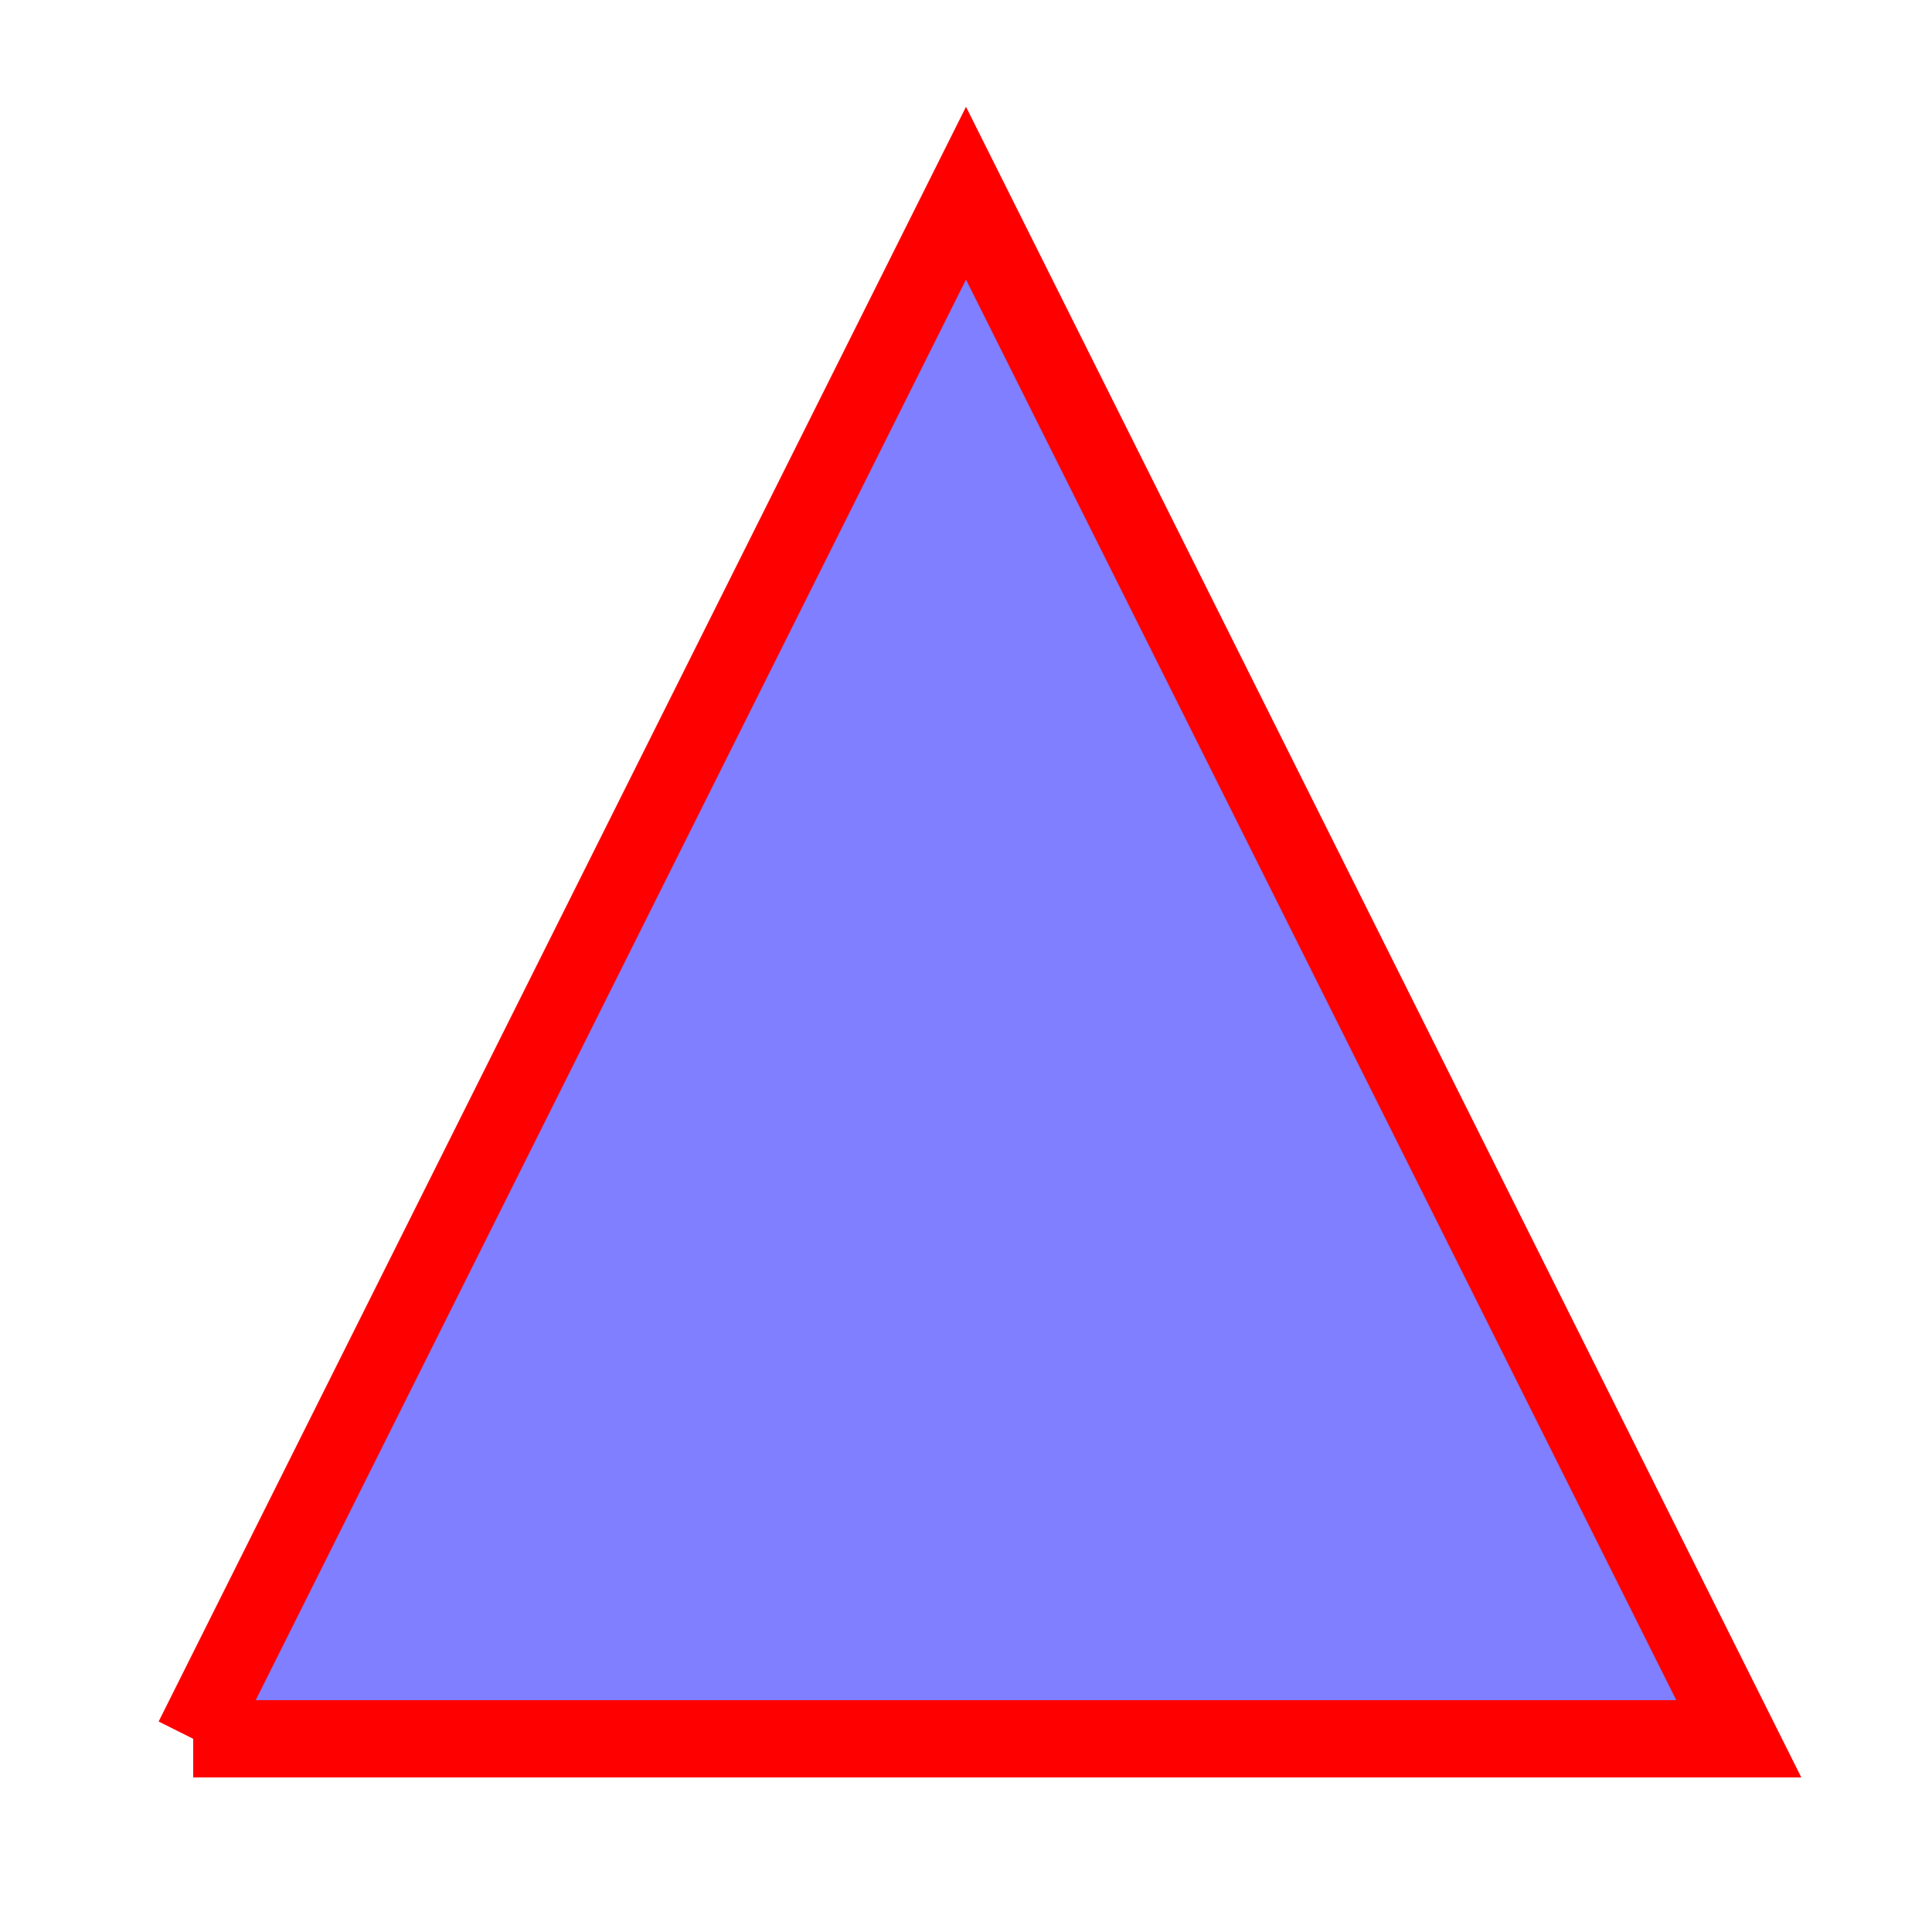
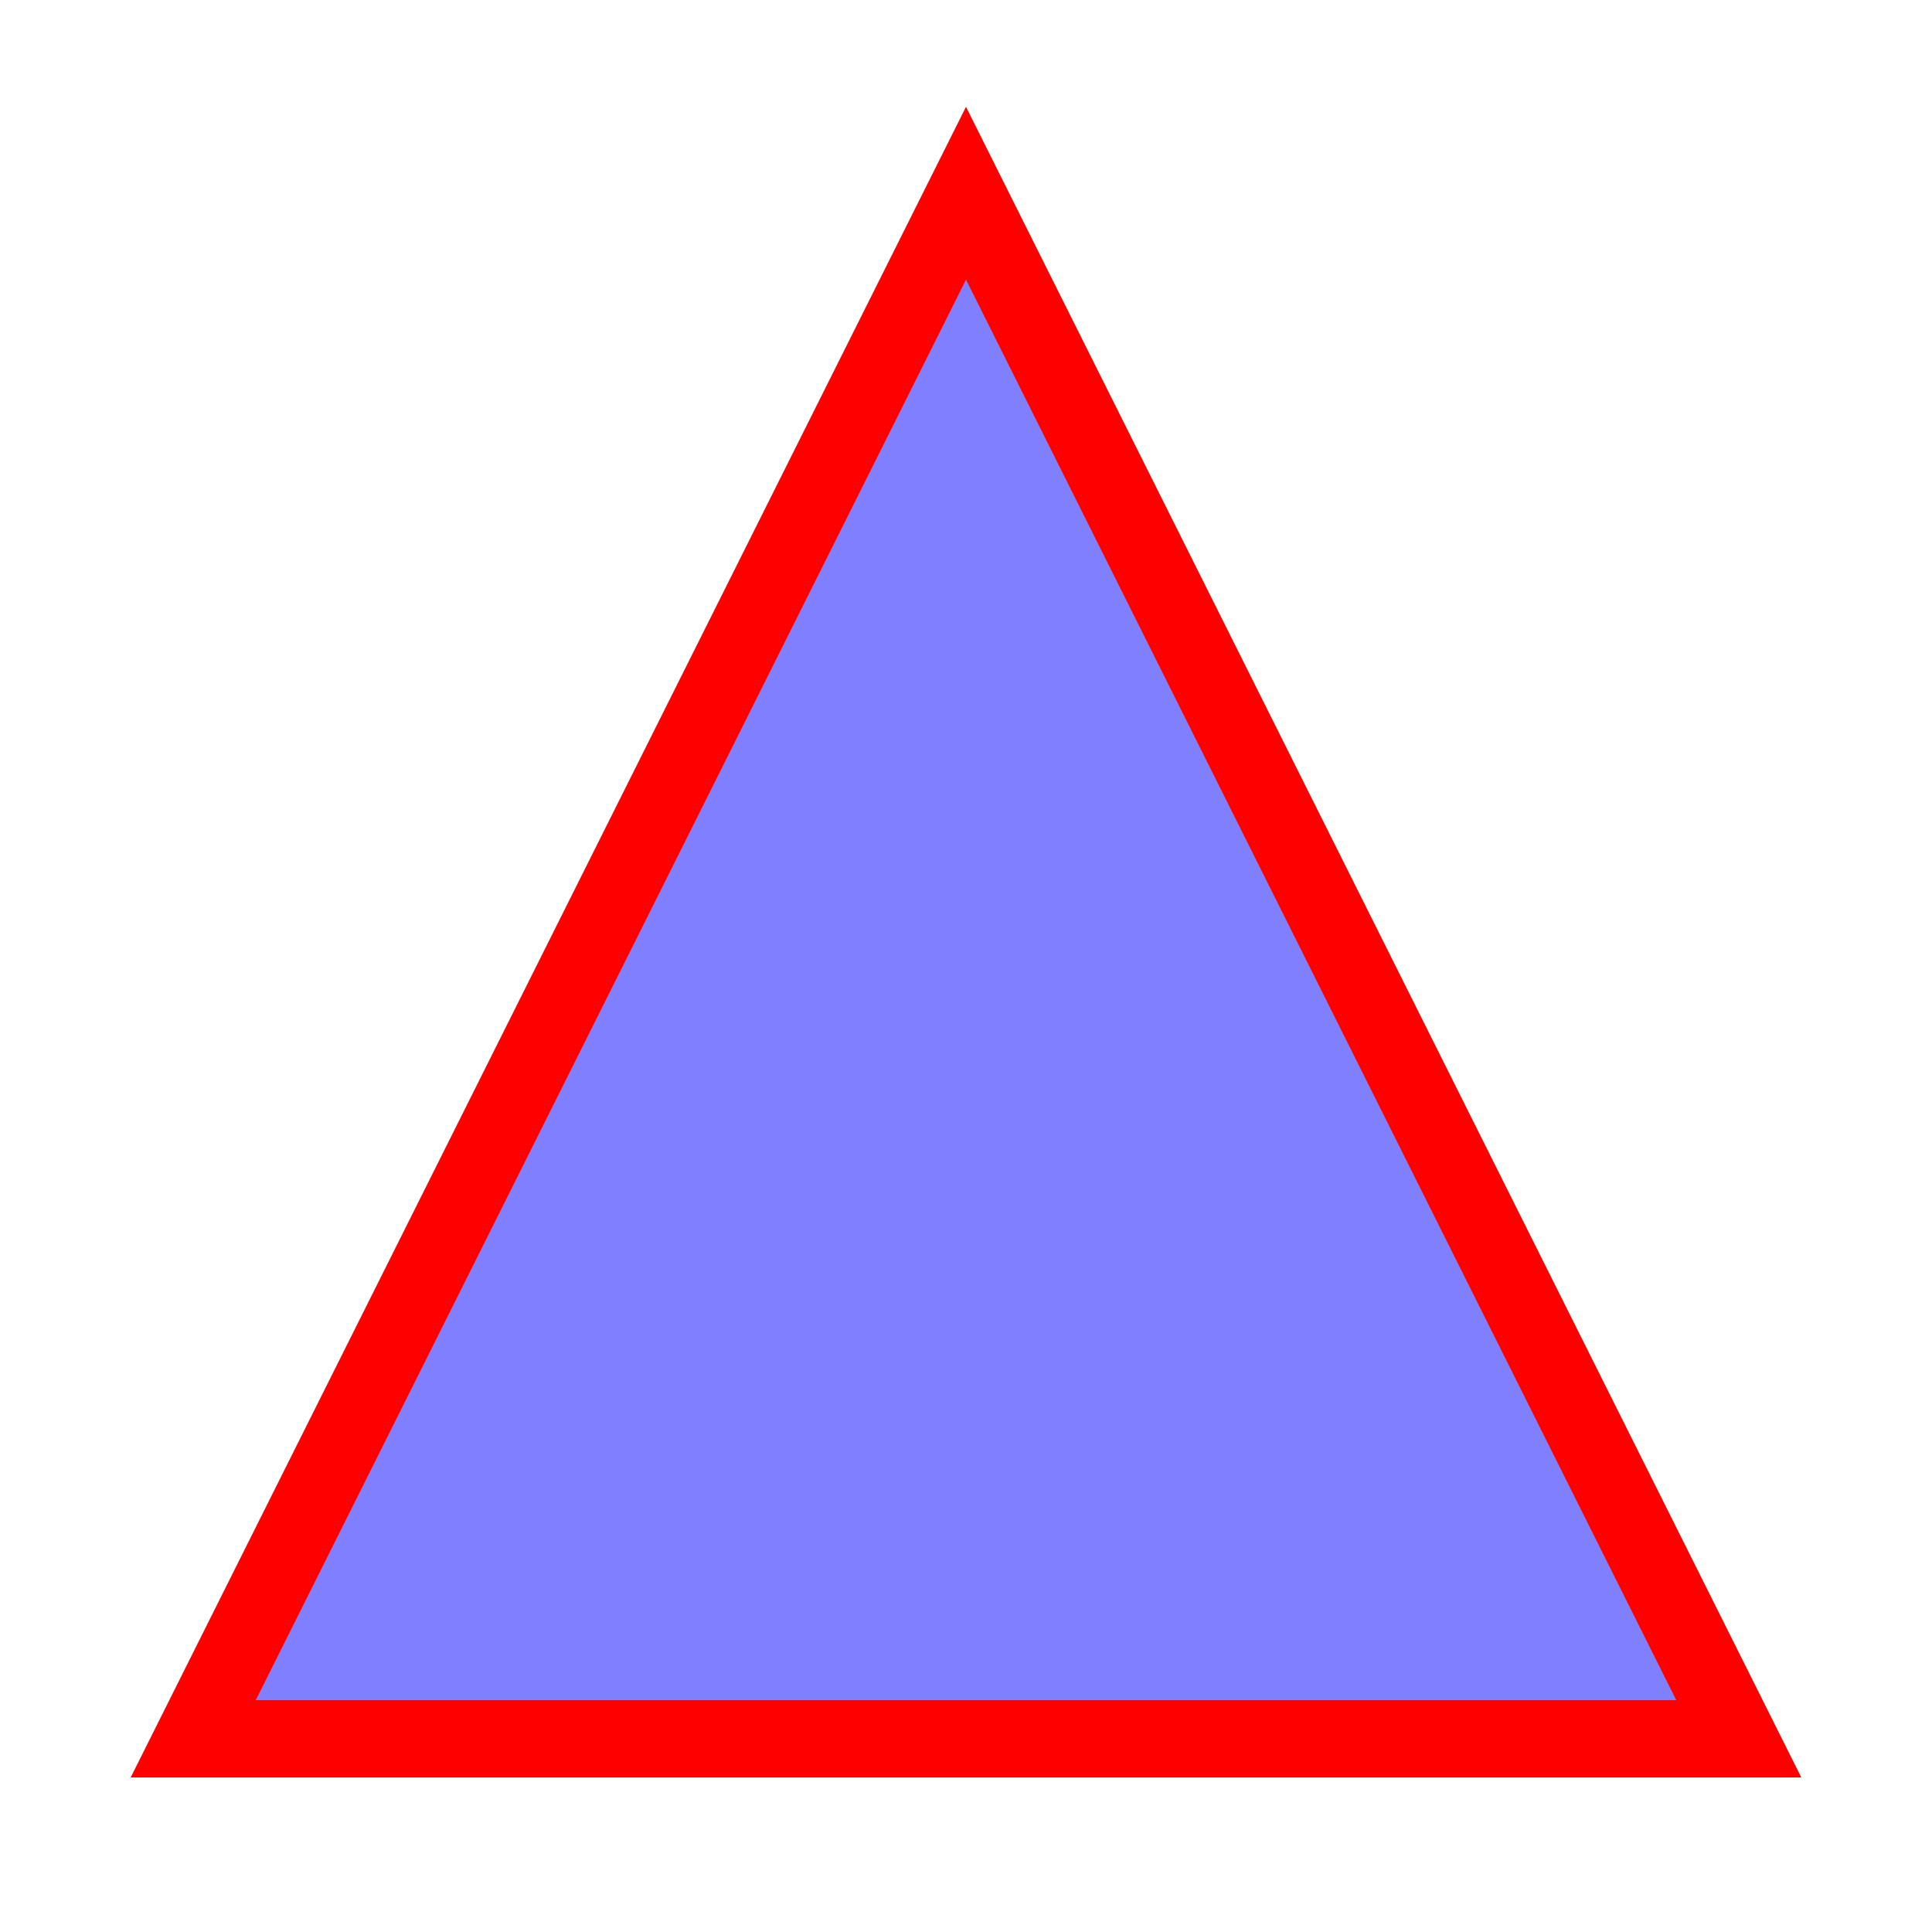
<svg xmlns="http://www.w3.org/2000/svg" height="100" width="100">
  <g>
    <defs>
      <clipPath id="my_polygon_layer_filled_clip_path">
        <rect height="100" width="100" x="0" y="0" />
      </clipPath>
    </defs>
    <g height="100" width="100">
      <g clip-path="url(#my_polygon_layer_filled_clip_path)" transform="translate(0,0)">
-         <path d="M 10 90 L 90 90 L 50 10 L 10 90" fill="rgb(0, 0, 255)" fill-opacity="0.5" opacity="1" />
+         <path d="M 10 90 L 90 90 L 50 10 Z" fill="rgb(0, 0, 255)" fill-opacity="0.5" opacity="1" />
      </g>
      <g clip-path="url(#my_polygon_layer_filled_clip_path)" transform="translate(0,0)">
-         <path d="M 10 90 L 90 90 L 50 10 L 10 90" fill="none" opacity="1" stroke="rgb(255, 0, 0)" stroke-width="4" />
+         <path d="M 10 90 L 90 90 L 50 10 Z" fill="none" opacity="1" stroke="rgb(255, 0, 0)" stroke-width="4" />
      </g>
    </g>
  </g>
</svg>
